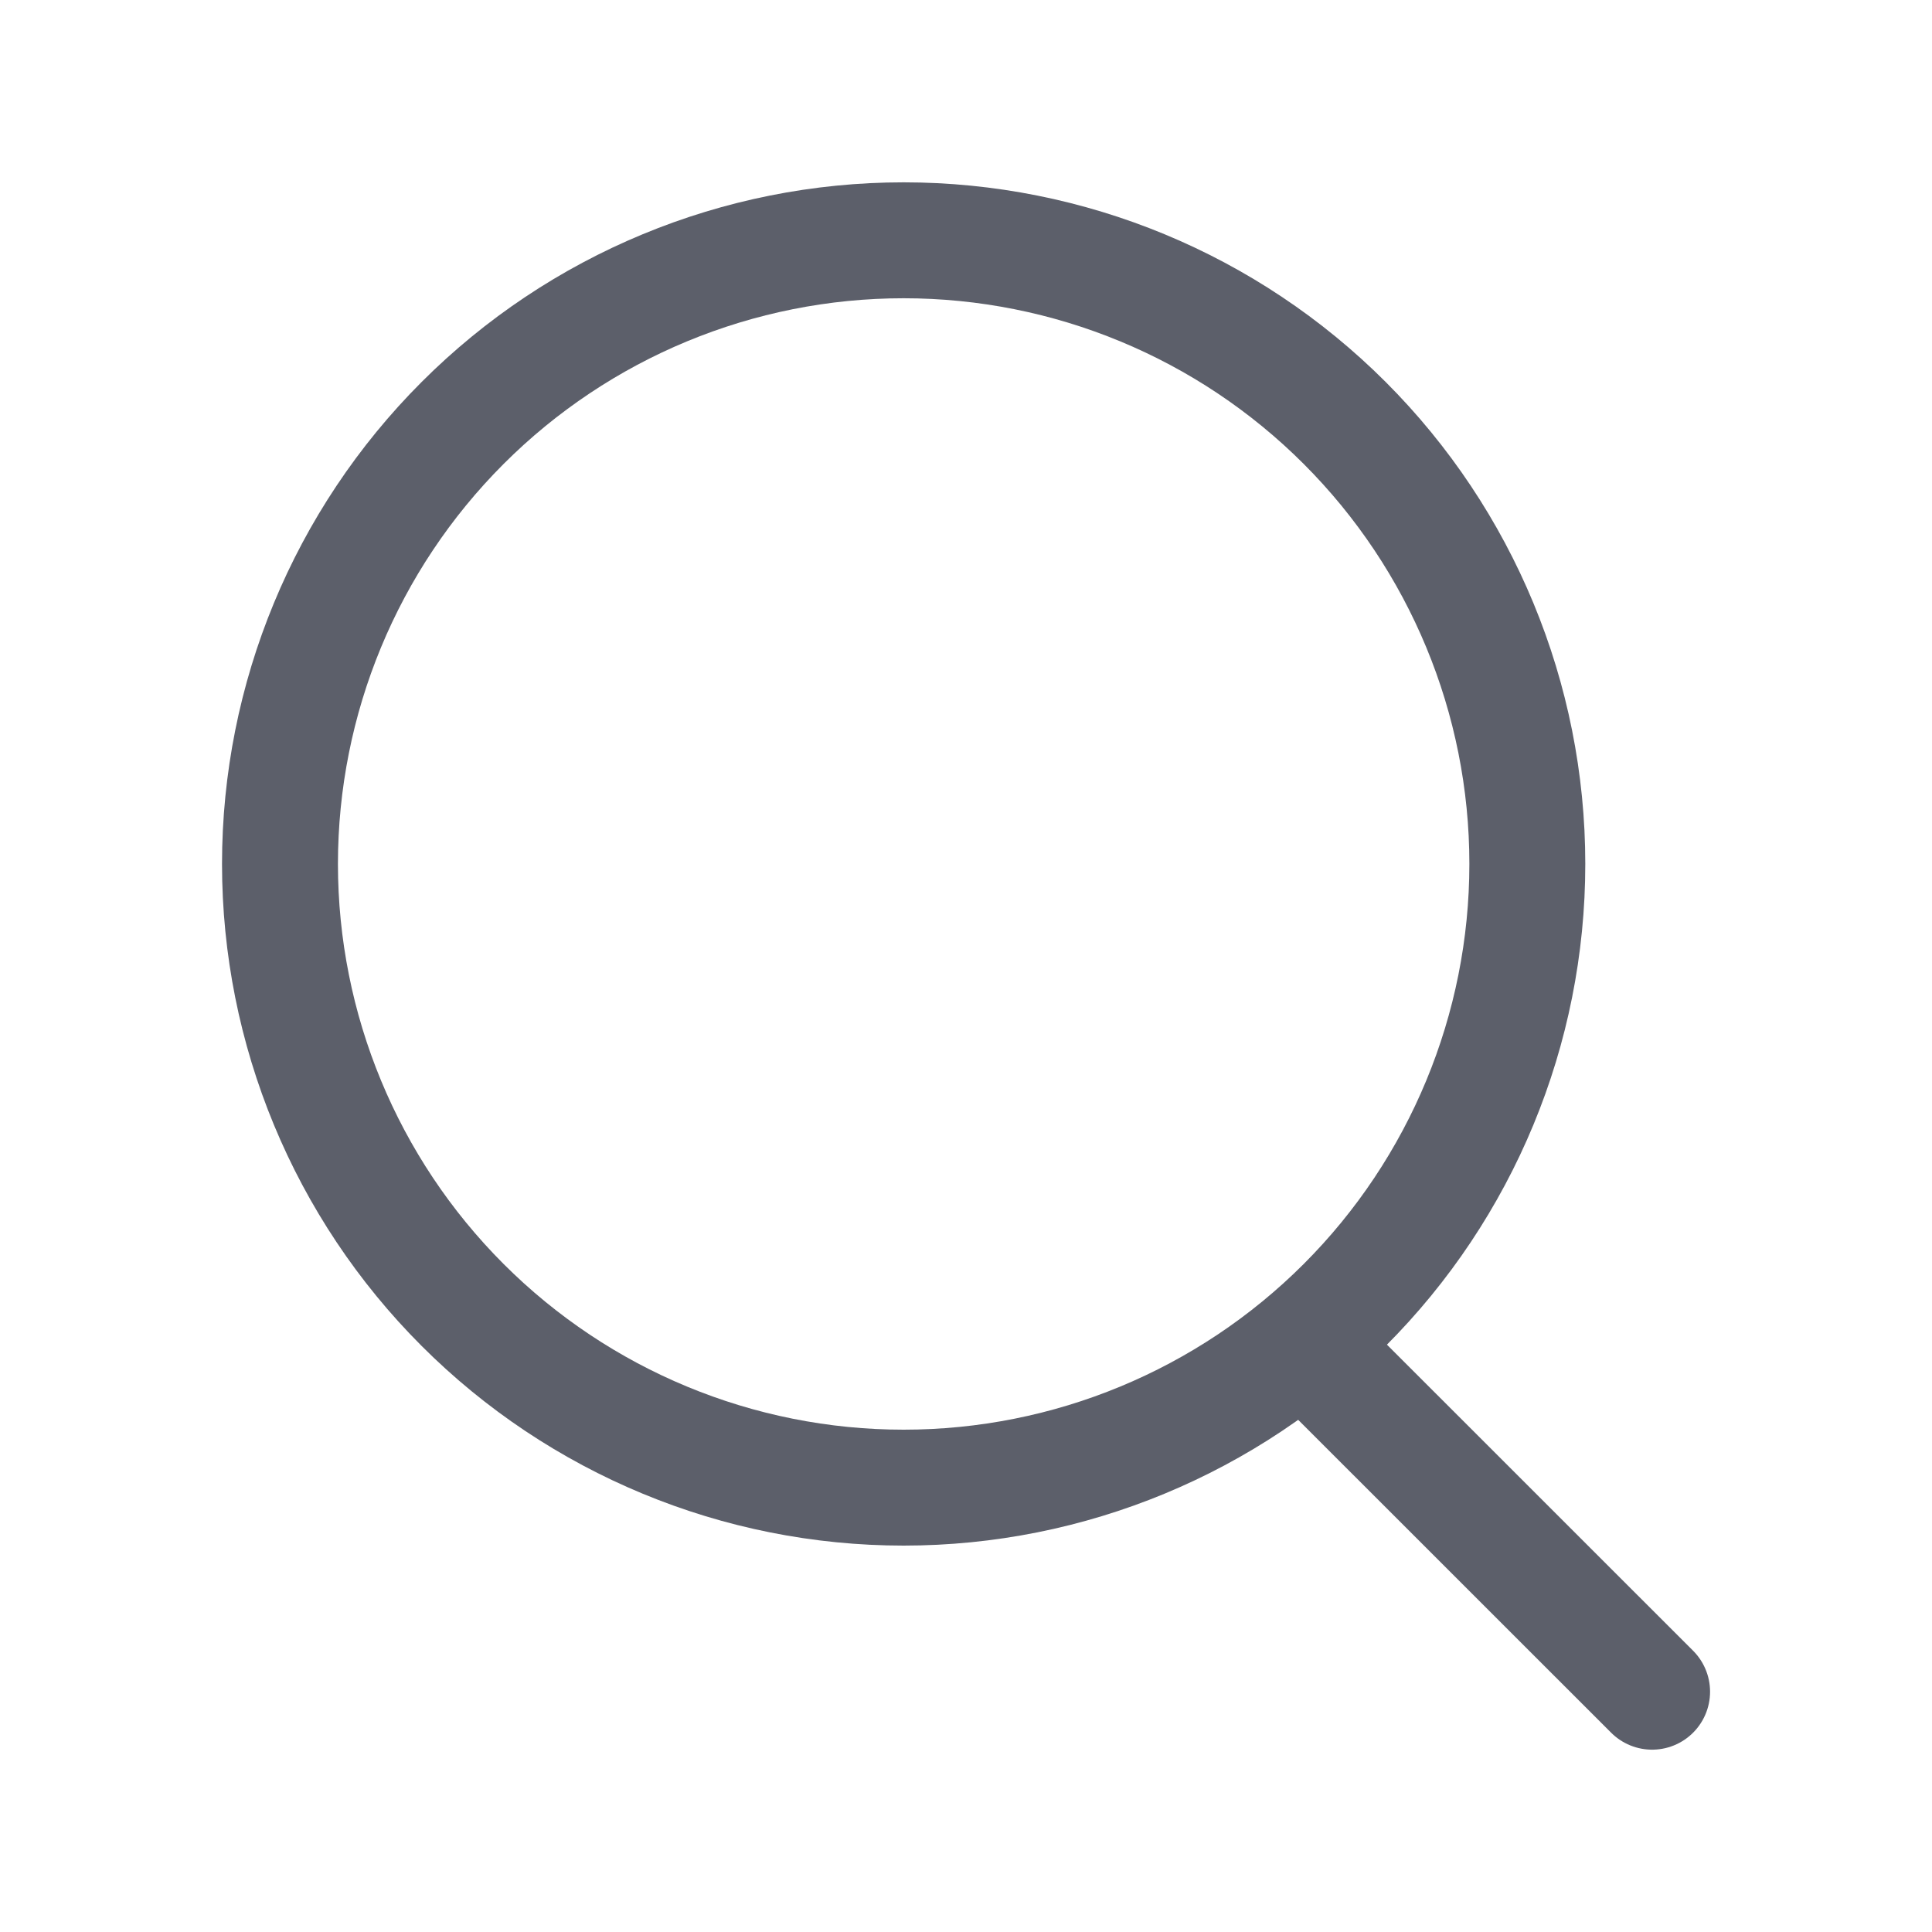
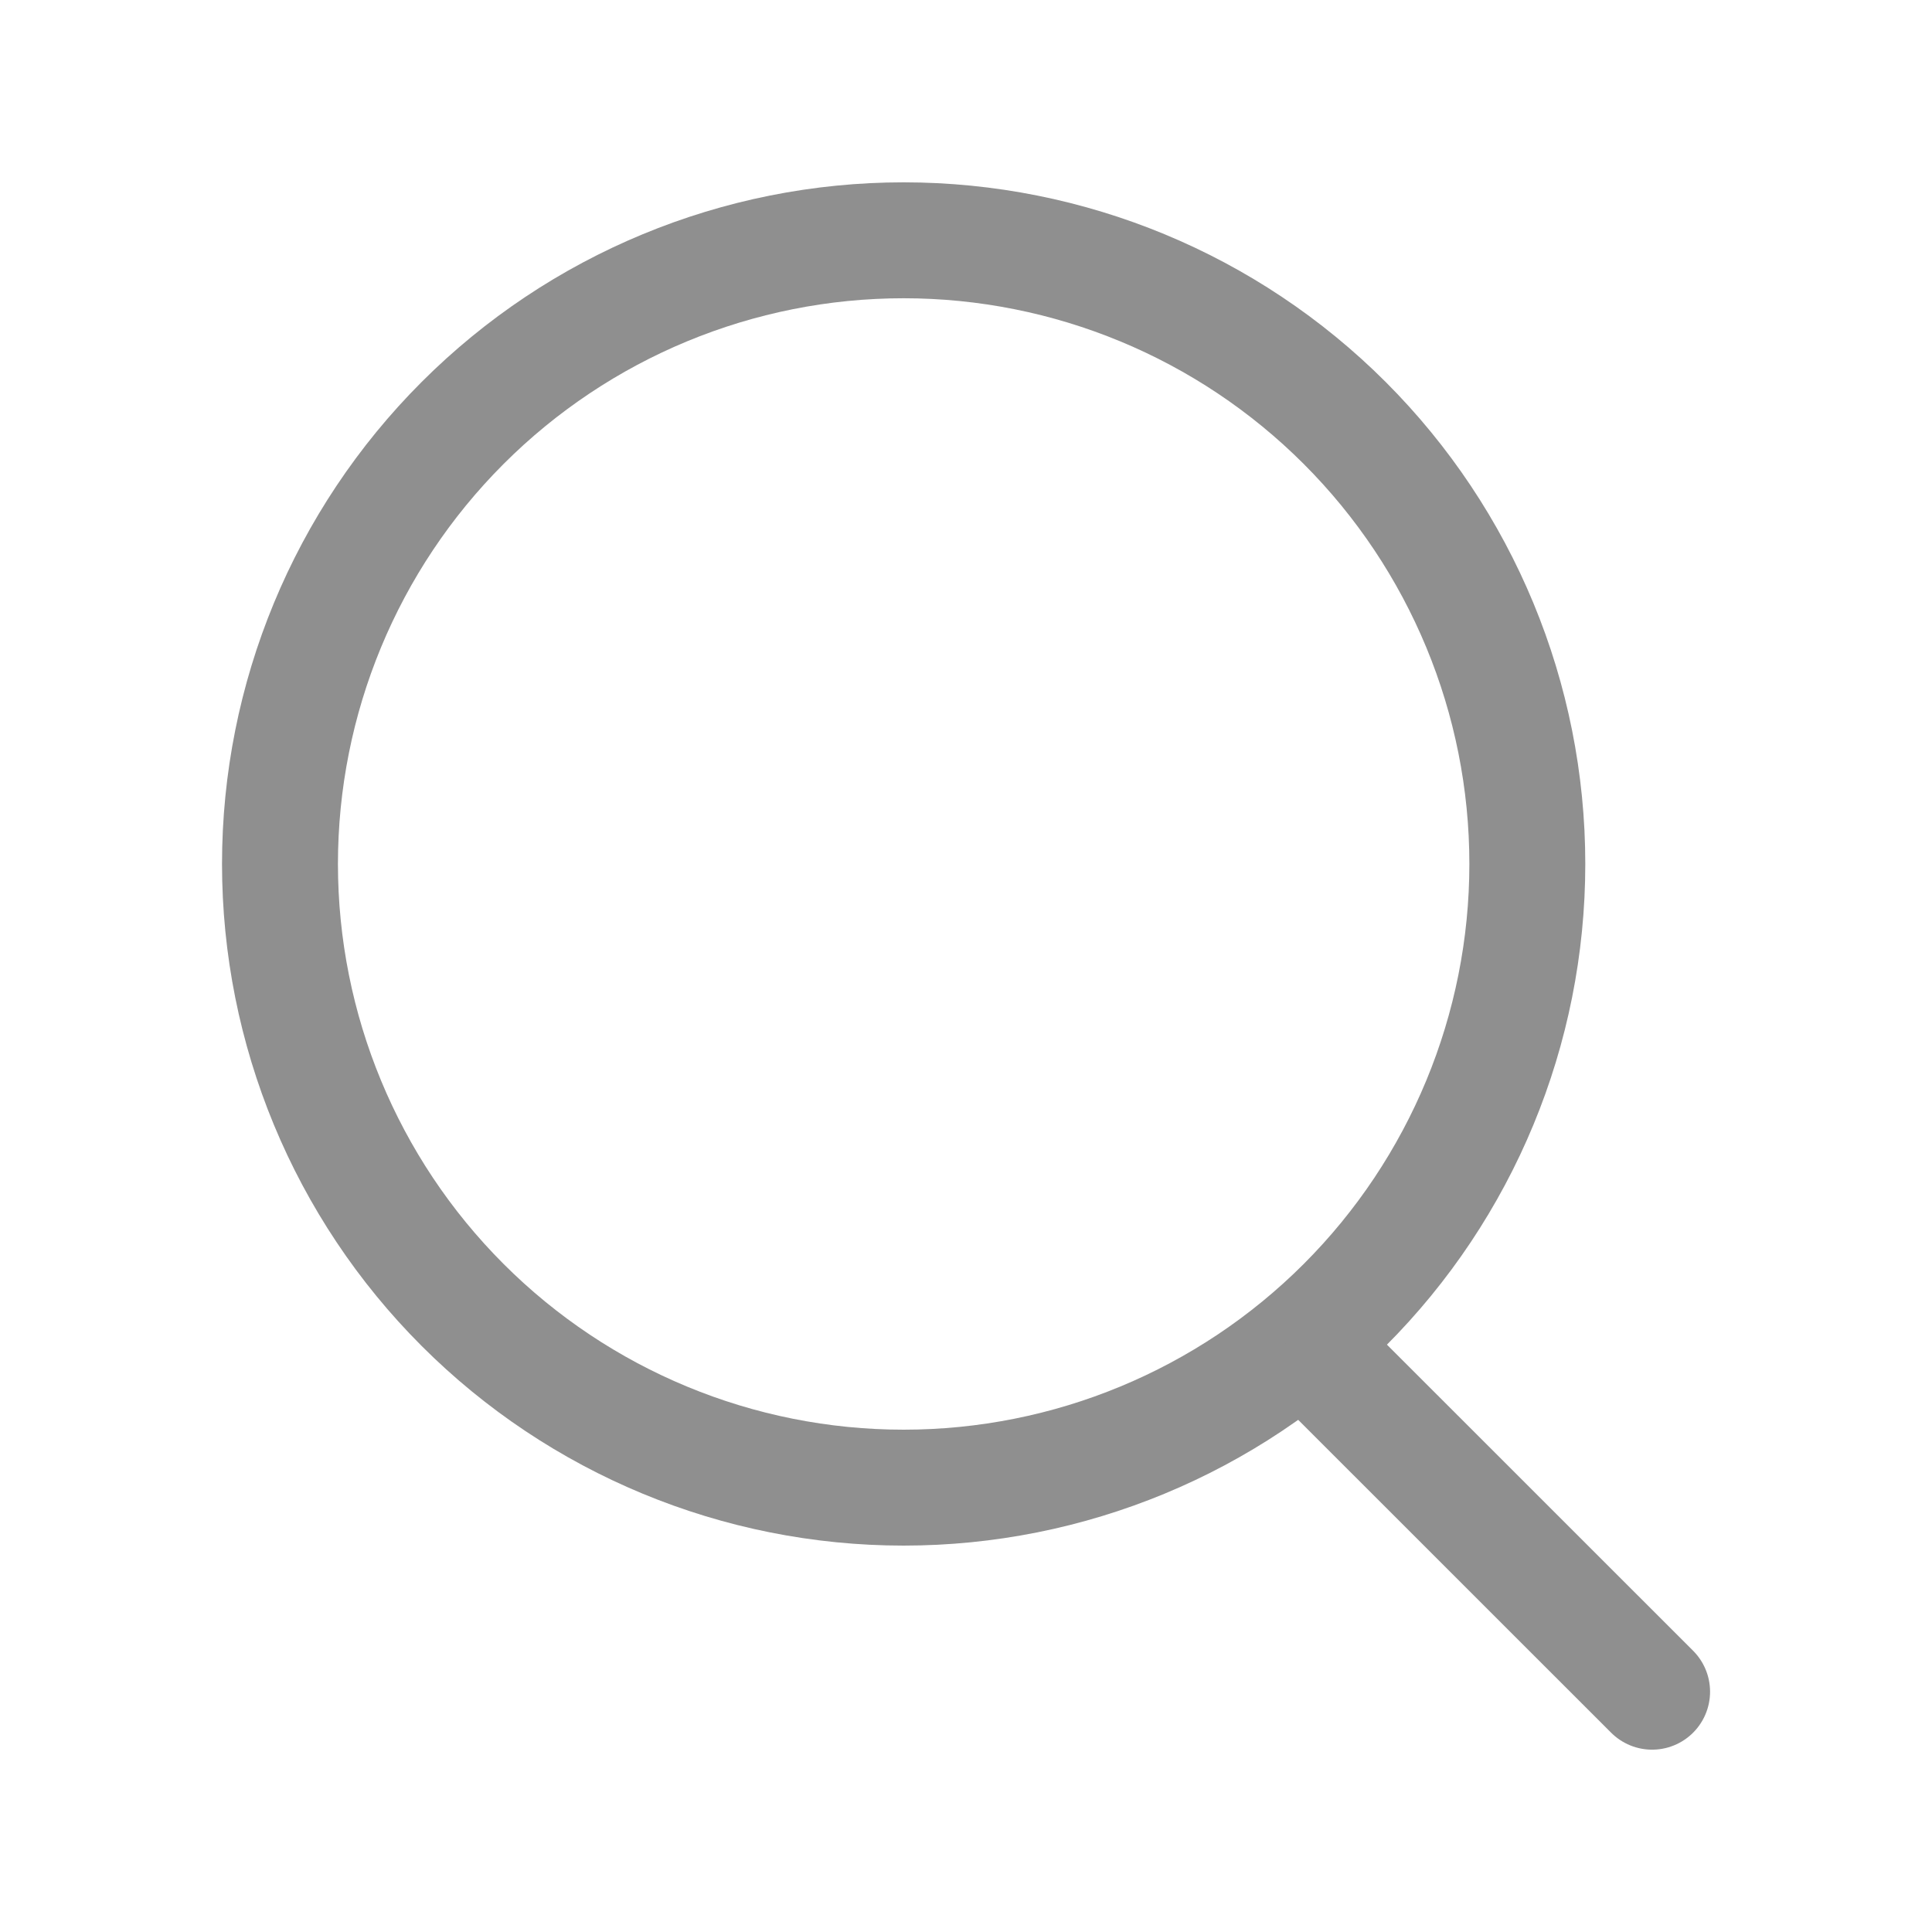
<svg xmlns="http://www.w3.org/2000/svg" width="24" height="24" viewBox="0 0 24 24" fill="none">
-   <path d="M11.225 18.48C13.28 18.48 15.251 17.664 16.704 16.211C18.157 14.758 18.973 12.787 18.973 10.732C18.973 8.677 18.157 6.707 16.704 5.254C15.251 3.801 13.28 2.985 11.225 2.985C9.17 2.985 7.2 3.801 5.747 5.254C4.294 6.707 3.478 8.677 3.478 10.732C3.478 12.787 4.294 14.758 5.747 16.211C7.2 17.664 9.17 18.48 11.225 18.48Z" stroke="#5C5F6A" stroke-width="1.44" stroke-linecap="round" stroke-linejoin="round" />
-   <path d="M20.523 21.015L16.578 17.071" stroke="#5C5F6A" stroke-width="1.44" stroke-linecap="round" stroke-linejoin="round" />
+   <path d="M11.225 18.48C13.28 18.48 15.251 17.664 16.704 16.211C18.157 14.758 18.973 12.787 18.973 10.732C18.973 8.677 18.157 6.707 16.704 5.254C15.251 3.801 13.28 2.985 11.225 2.985C9.17 2.985 7.2 3.801 5.747 5.254C4.294 6.707 3.478 8.677 3.478 10.732C3.478 12.787 4.294 14.758 5.747 16.211C7.2 17.664 9.17 18.48 11.225 18.48Z" stroke="#8F8F8F" stroke-width="1.44" stroke-linecap="round" stroke-linejoin="round" />
+   <path d="M20.523 21.015L16.578 17.071" stroke="#8F8F8F" stroke-width="1.44" stroke-linecap="round" stroke-linejoin="round" />
</svg>
